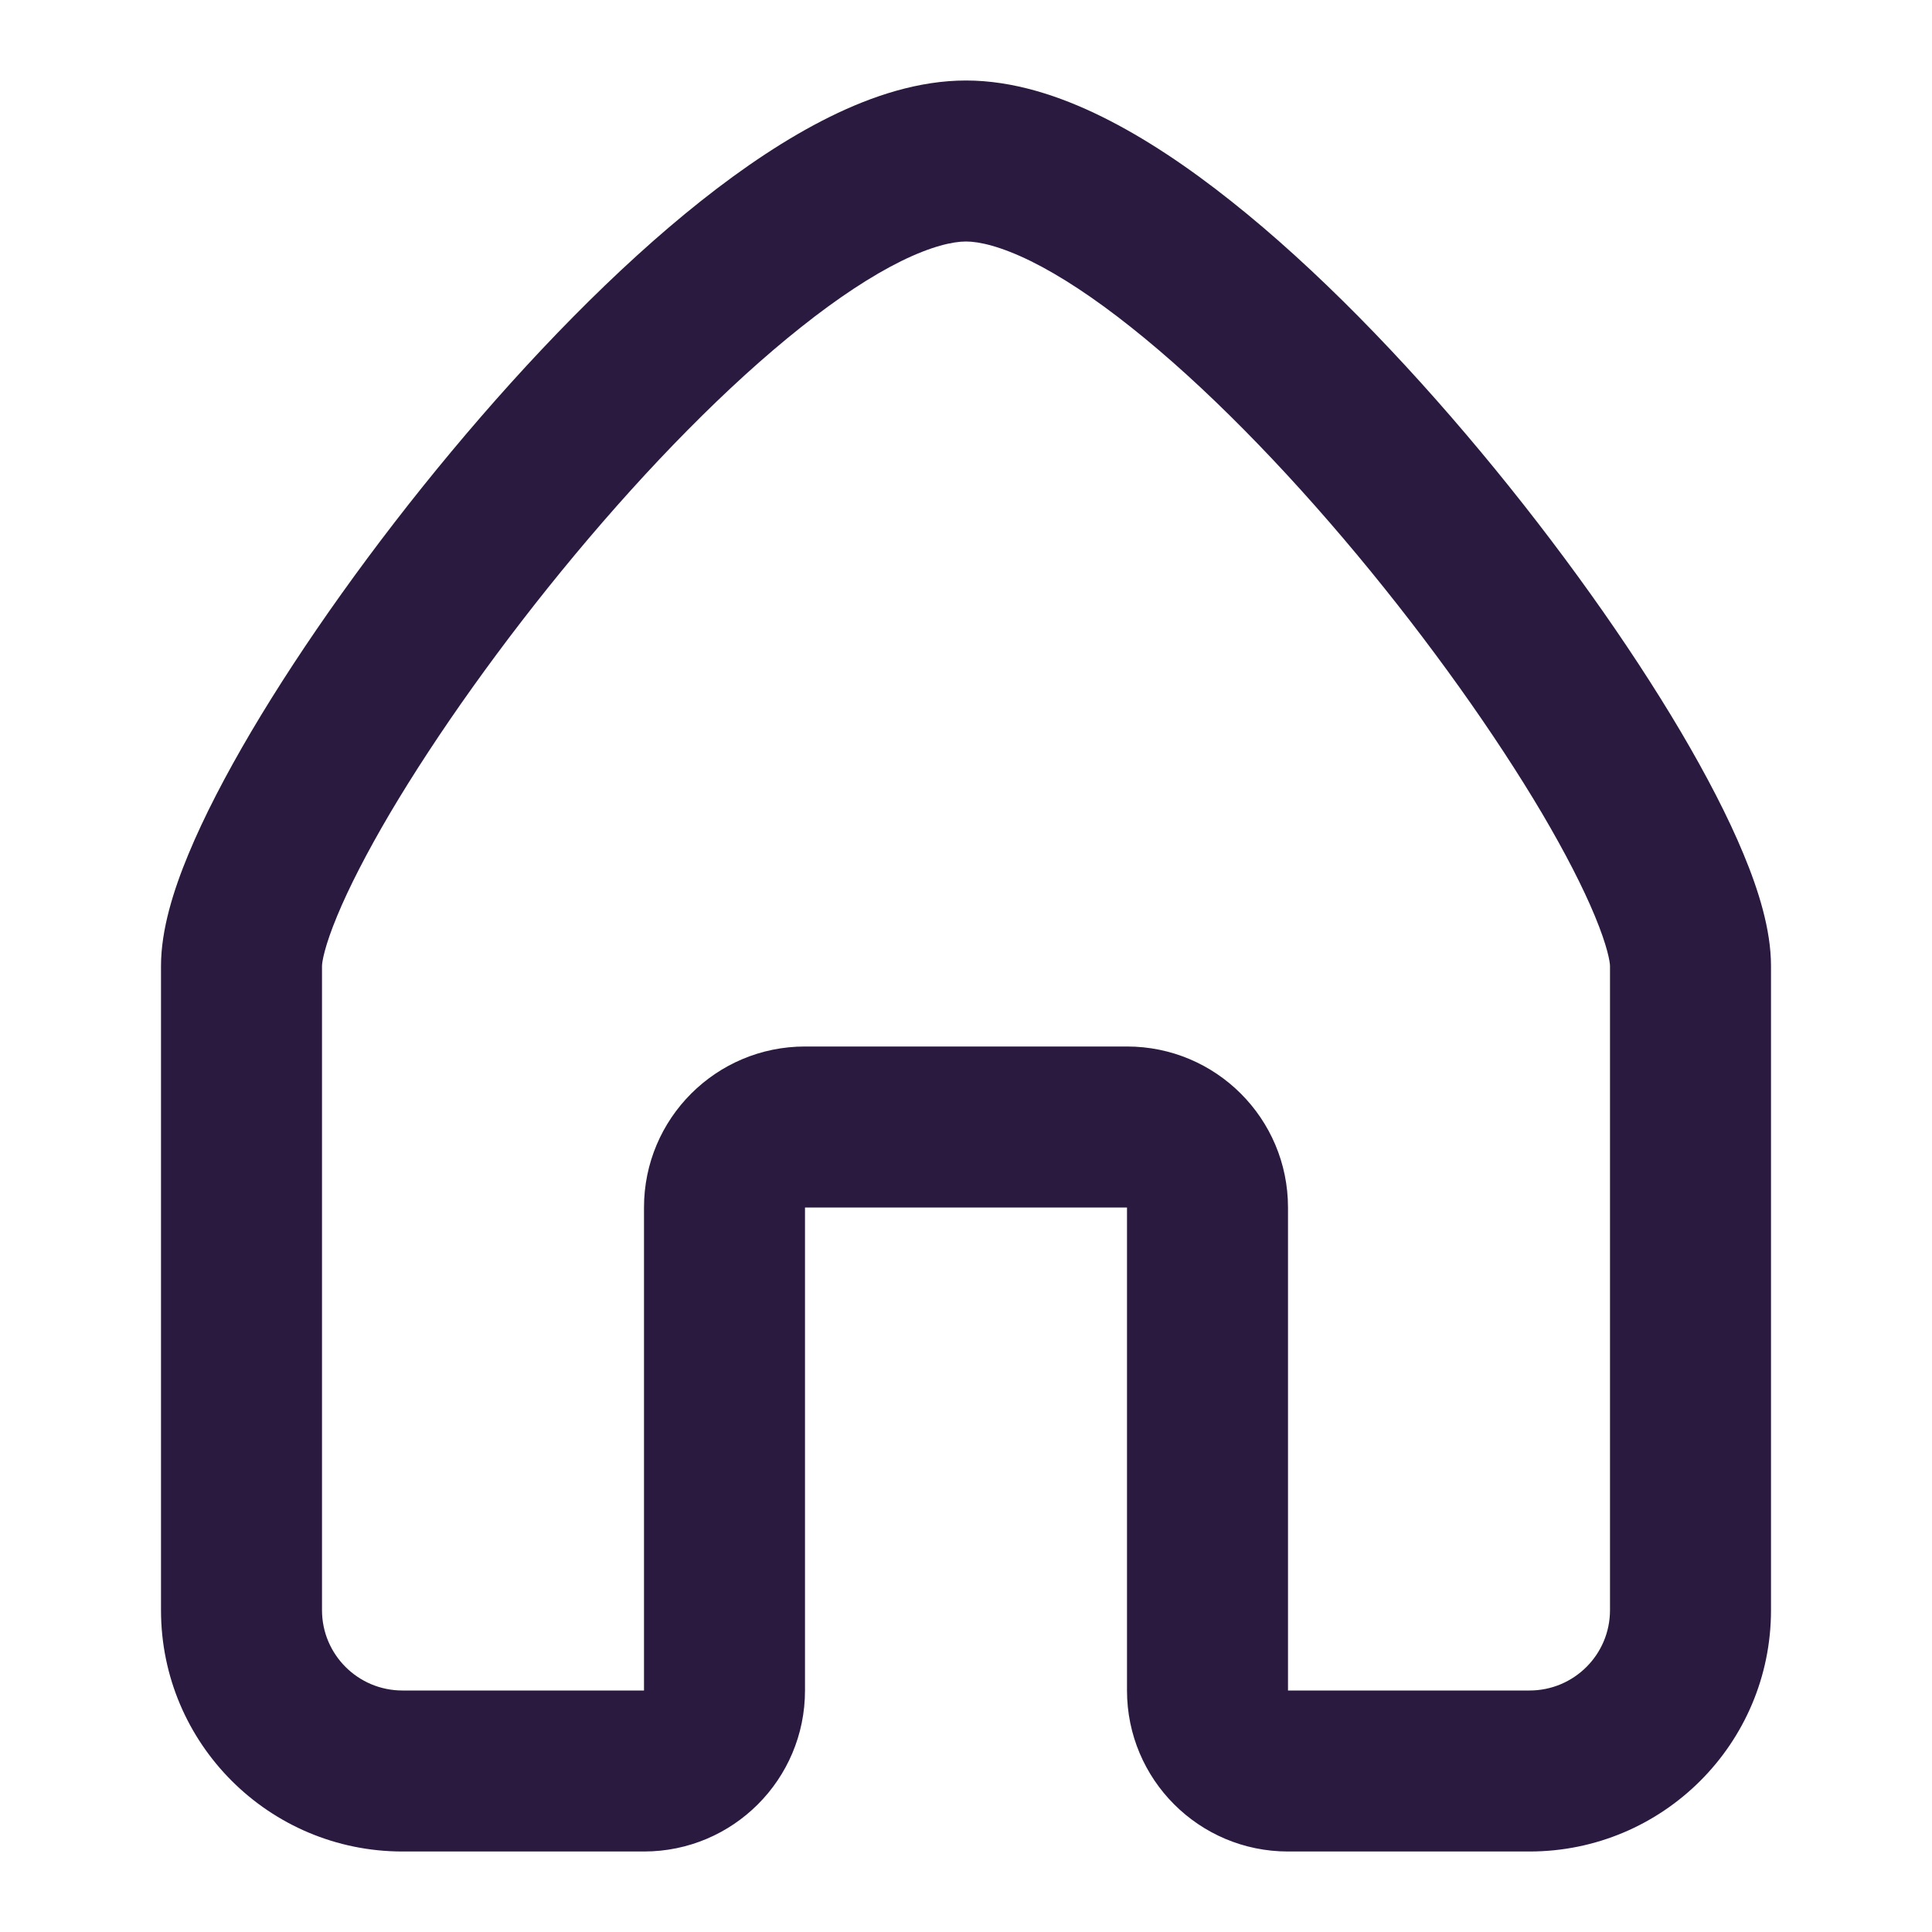
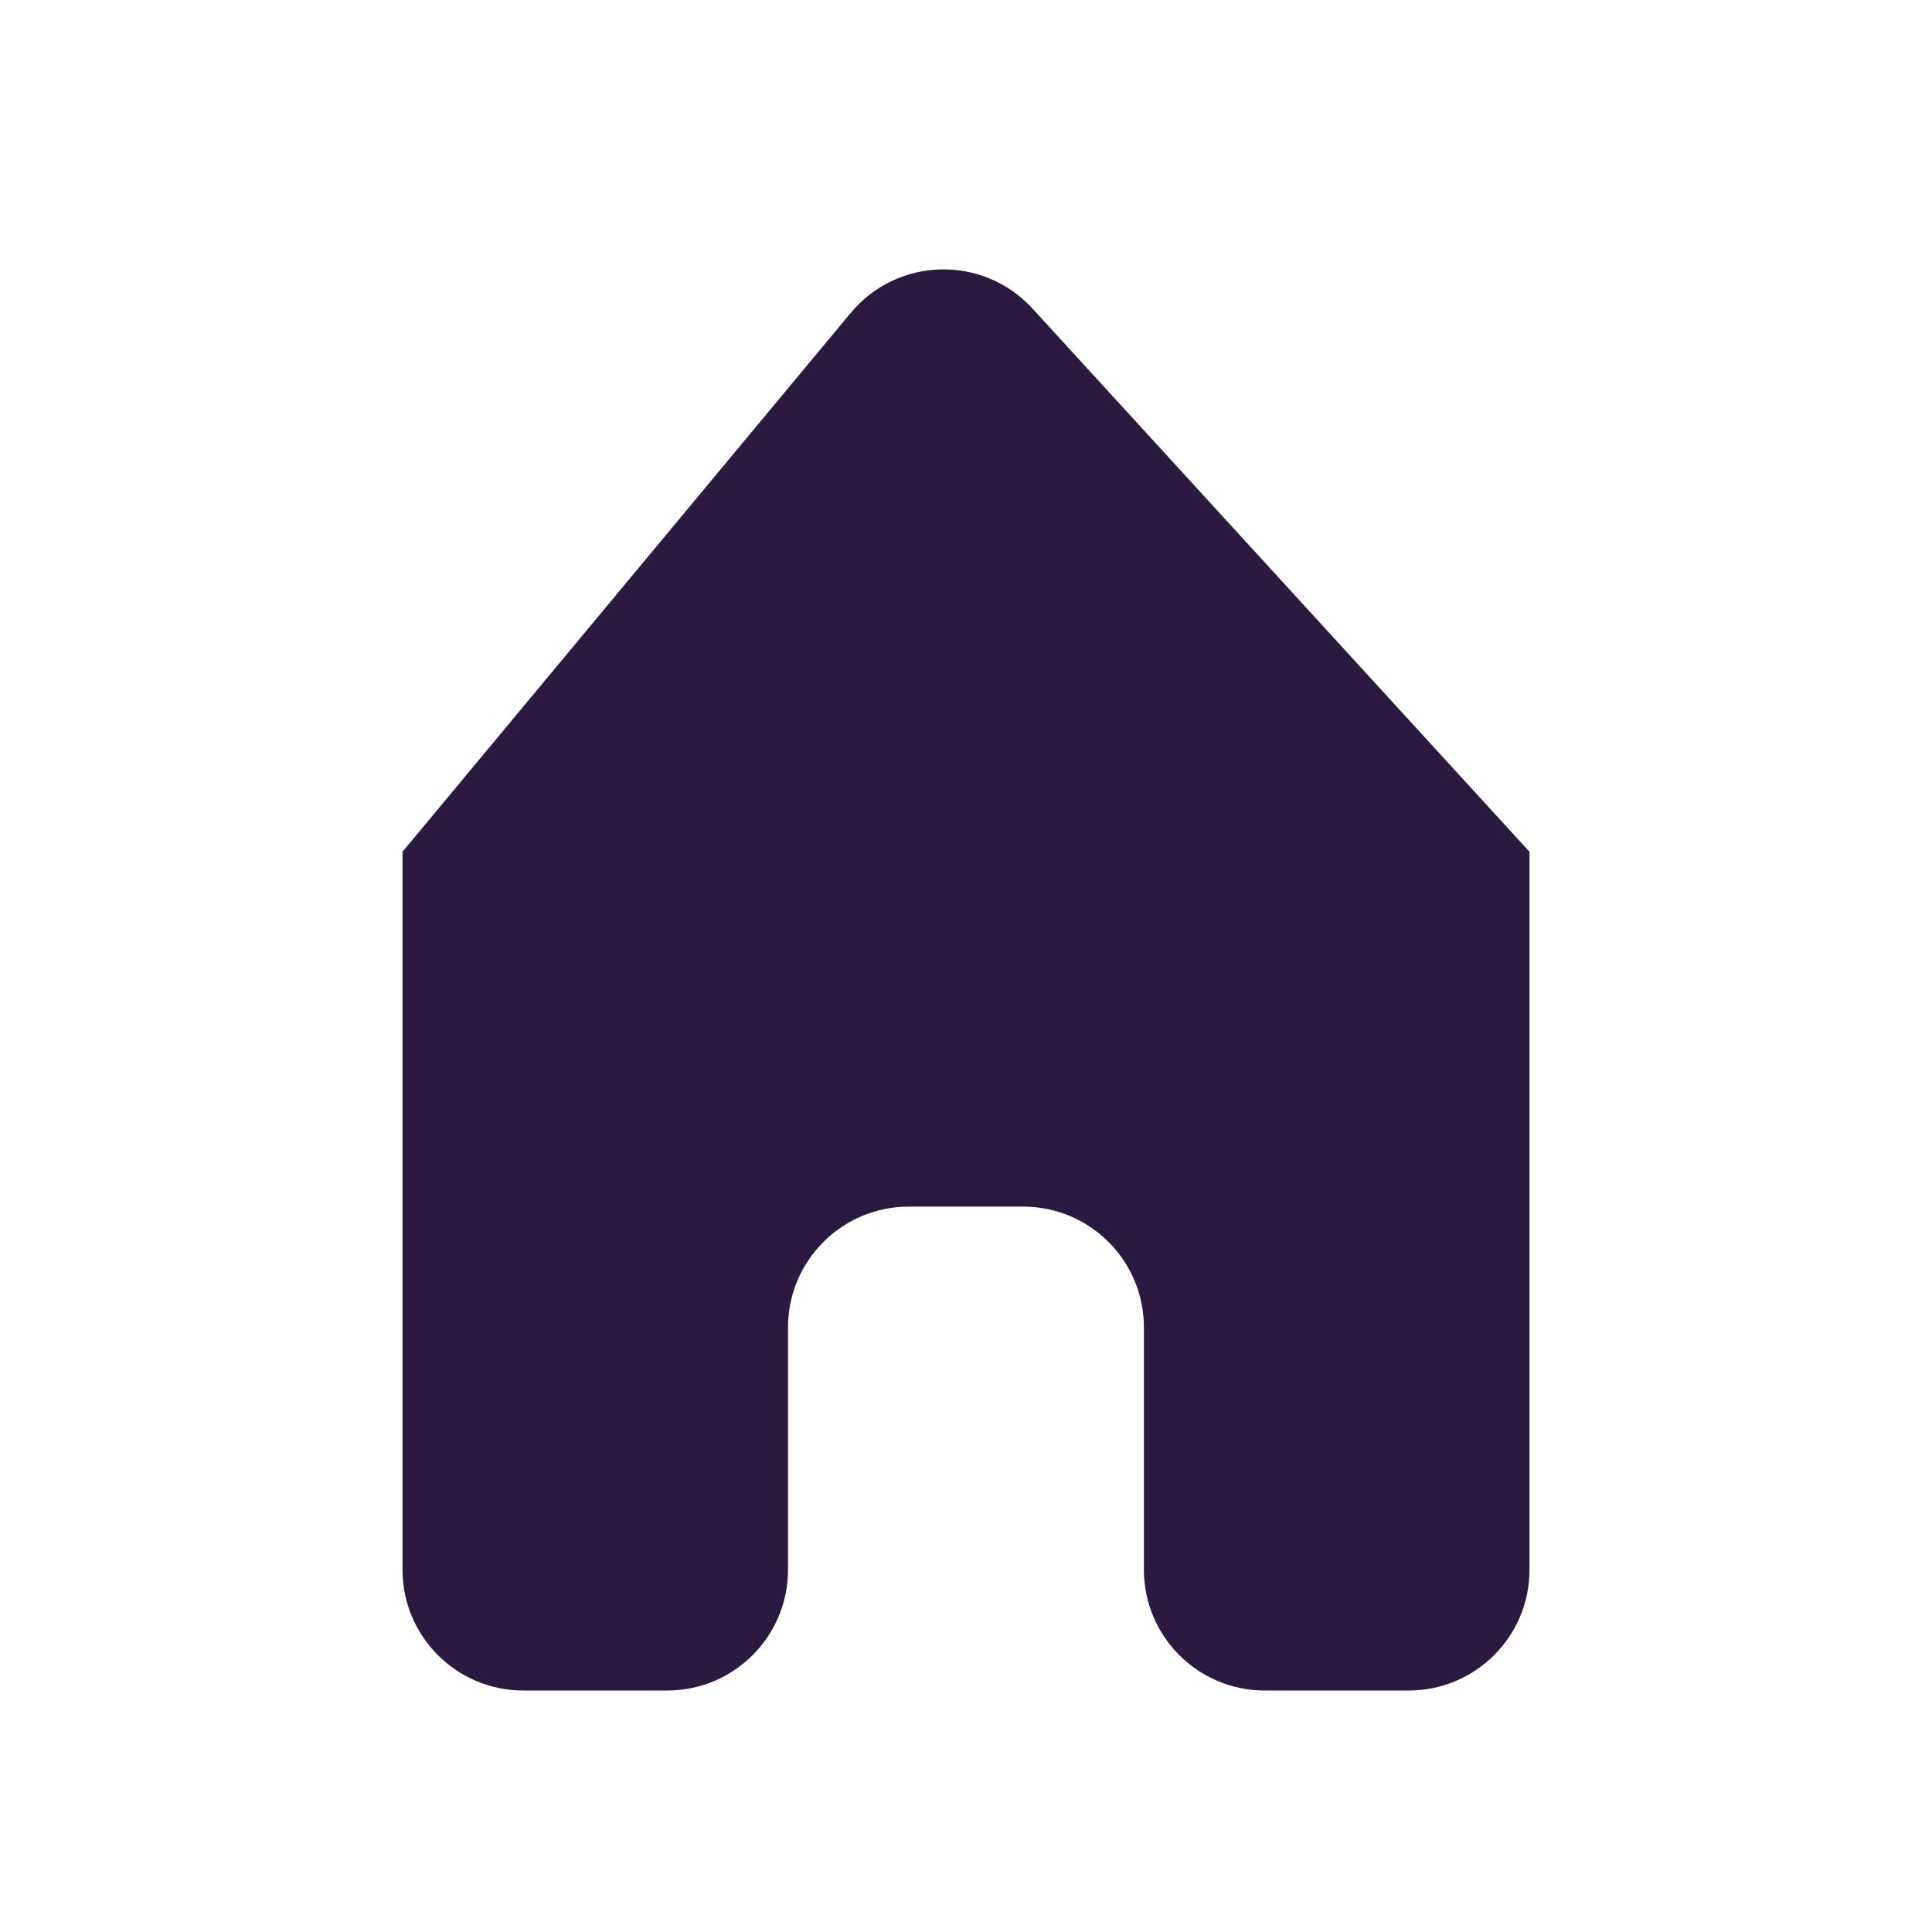
<svg xmlns="http://www.w3.org/2000/svg" width="800px" height="800px" viewBox="0 0 24 24" fill="none">
-   <path fill-rule="evenodd" clip-rule="evenodd" d="M4.188 11.379C4.03 11.759 4 11.953 4 12V20.002C4 20.553 4.447 21 5 21H8V15C8 13.895 8.895 13 10 13H14C15.105 13 16 13.895 16 15V21H19C19.553 21 20 20.553 20 20.002V12C20 11.953 19.97 11.759 19.812 11.379C19.666 11.026 19.444 10.593 19.155 10.102C18.576 9.124 17.765 7.98 16.857 6.89C15.947 5.798 14.964 4.79 14.05 4.065C13.594 3.702 13.174 3.426 12.806 3.244C12.429 3.059 12.164 3 12 3C11.836 3 11.571 3.059 11.194 3.244C10.826 3.426 10.406 3.702 9.95 4.065C9.036 4.79 8.053 5.798 7.143 6.89C6.235 7.98 5.424 9.124 4.845 10.102C4.556 10.593 4.334 11.026 4.188 11.379ZM10.309 1.451C10.835 1.191 11.414 1 12 1C12.586 1 13.165 1.191 13.691 1.451C14.225 1.715 14.766 2.079 15.293 2.498C16.349 3.335 17.428 4.452 18.393 5.61C19.36 6.77 20.236 8.001 20.877 9.085C21.196 9.626 21.467 10.146 21.66 10.613C21.843 11.053 22 11.547 22 12V20.002C22 21.66 20.656 23 19 23H16C14.895 23 14 22.105 14 21V15H10V21C10 22.105 9.105 23 8 23H5C3.344 23 2 21.66 2 20.002V12C2 11.547 2.157 11.053 2.34 10.613C2.533 10.146 2.804 9.626 3.123 9.085C3.764 8.001 4.64 6.77 5.607 5.61C6.572 4.452 7.651 3.335 8.706 2.498C9.234 2.079 9.775 1.715 10.309 1.451Z" fill="#2b1a40" />
+   <path d="M12.827 3.834C12.213 3.163 11.149 3.188 10.567 3.888L5 10.581C5 10.581 5 10.581 5 10.581V19.5C5 20.328 5.672 21 6.5 21H8.289C9.118 21 9.789 20.328 9.789 19.5V16.489C9.789 15.661 10.461 14.989 11.289 14.989H12.71C13.539 14.989 14.21 15.661 14.21 16.489V19.5C14.21 20.328 14.882 21 15.71 21H17.5C18.328 21 19 20.328 19 19.5V10.581C19 10.581 19 10.581 19 10.581L12.827 3.834Z" fill="#2b1a40" />
</svg>
